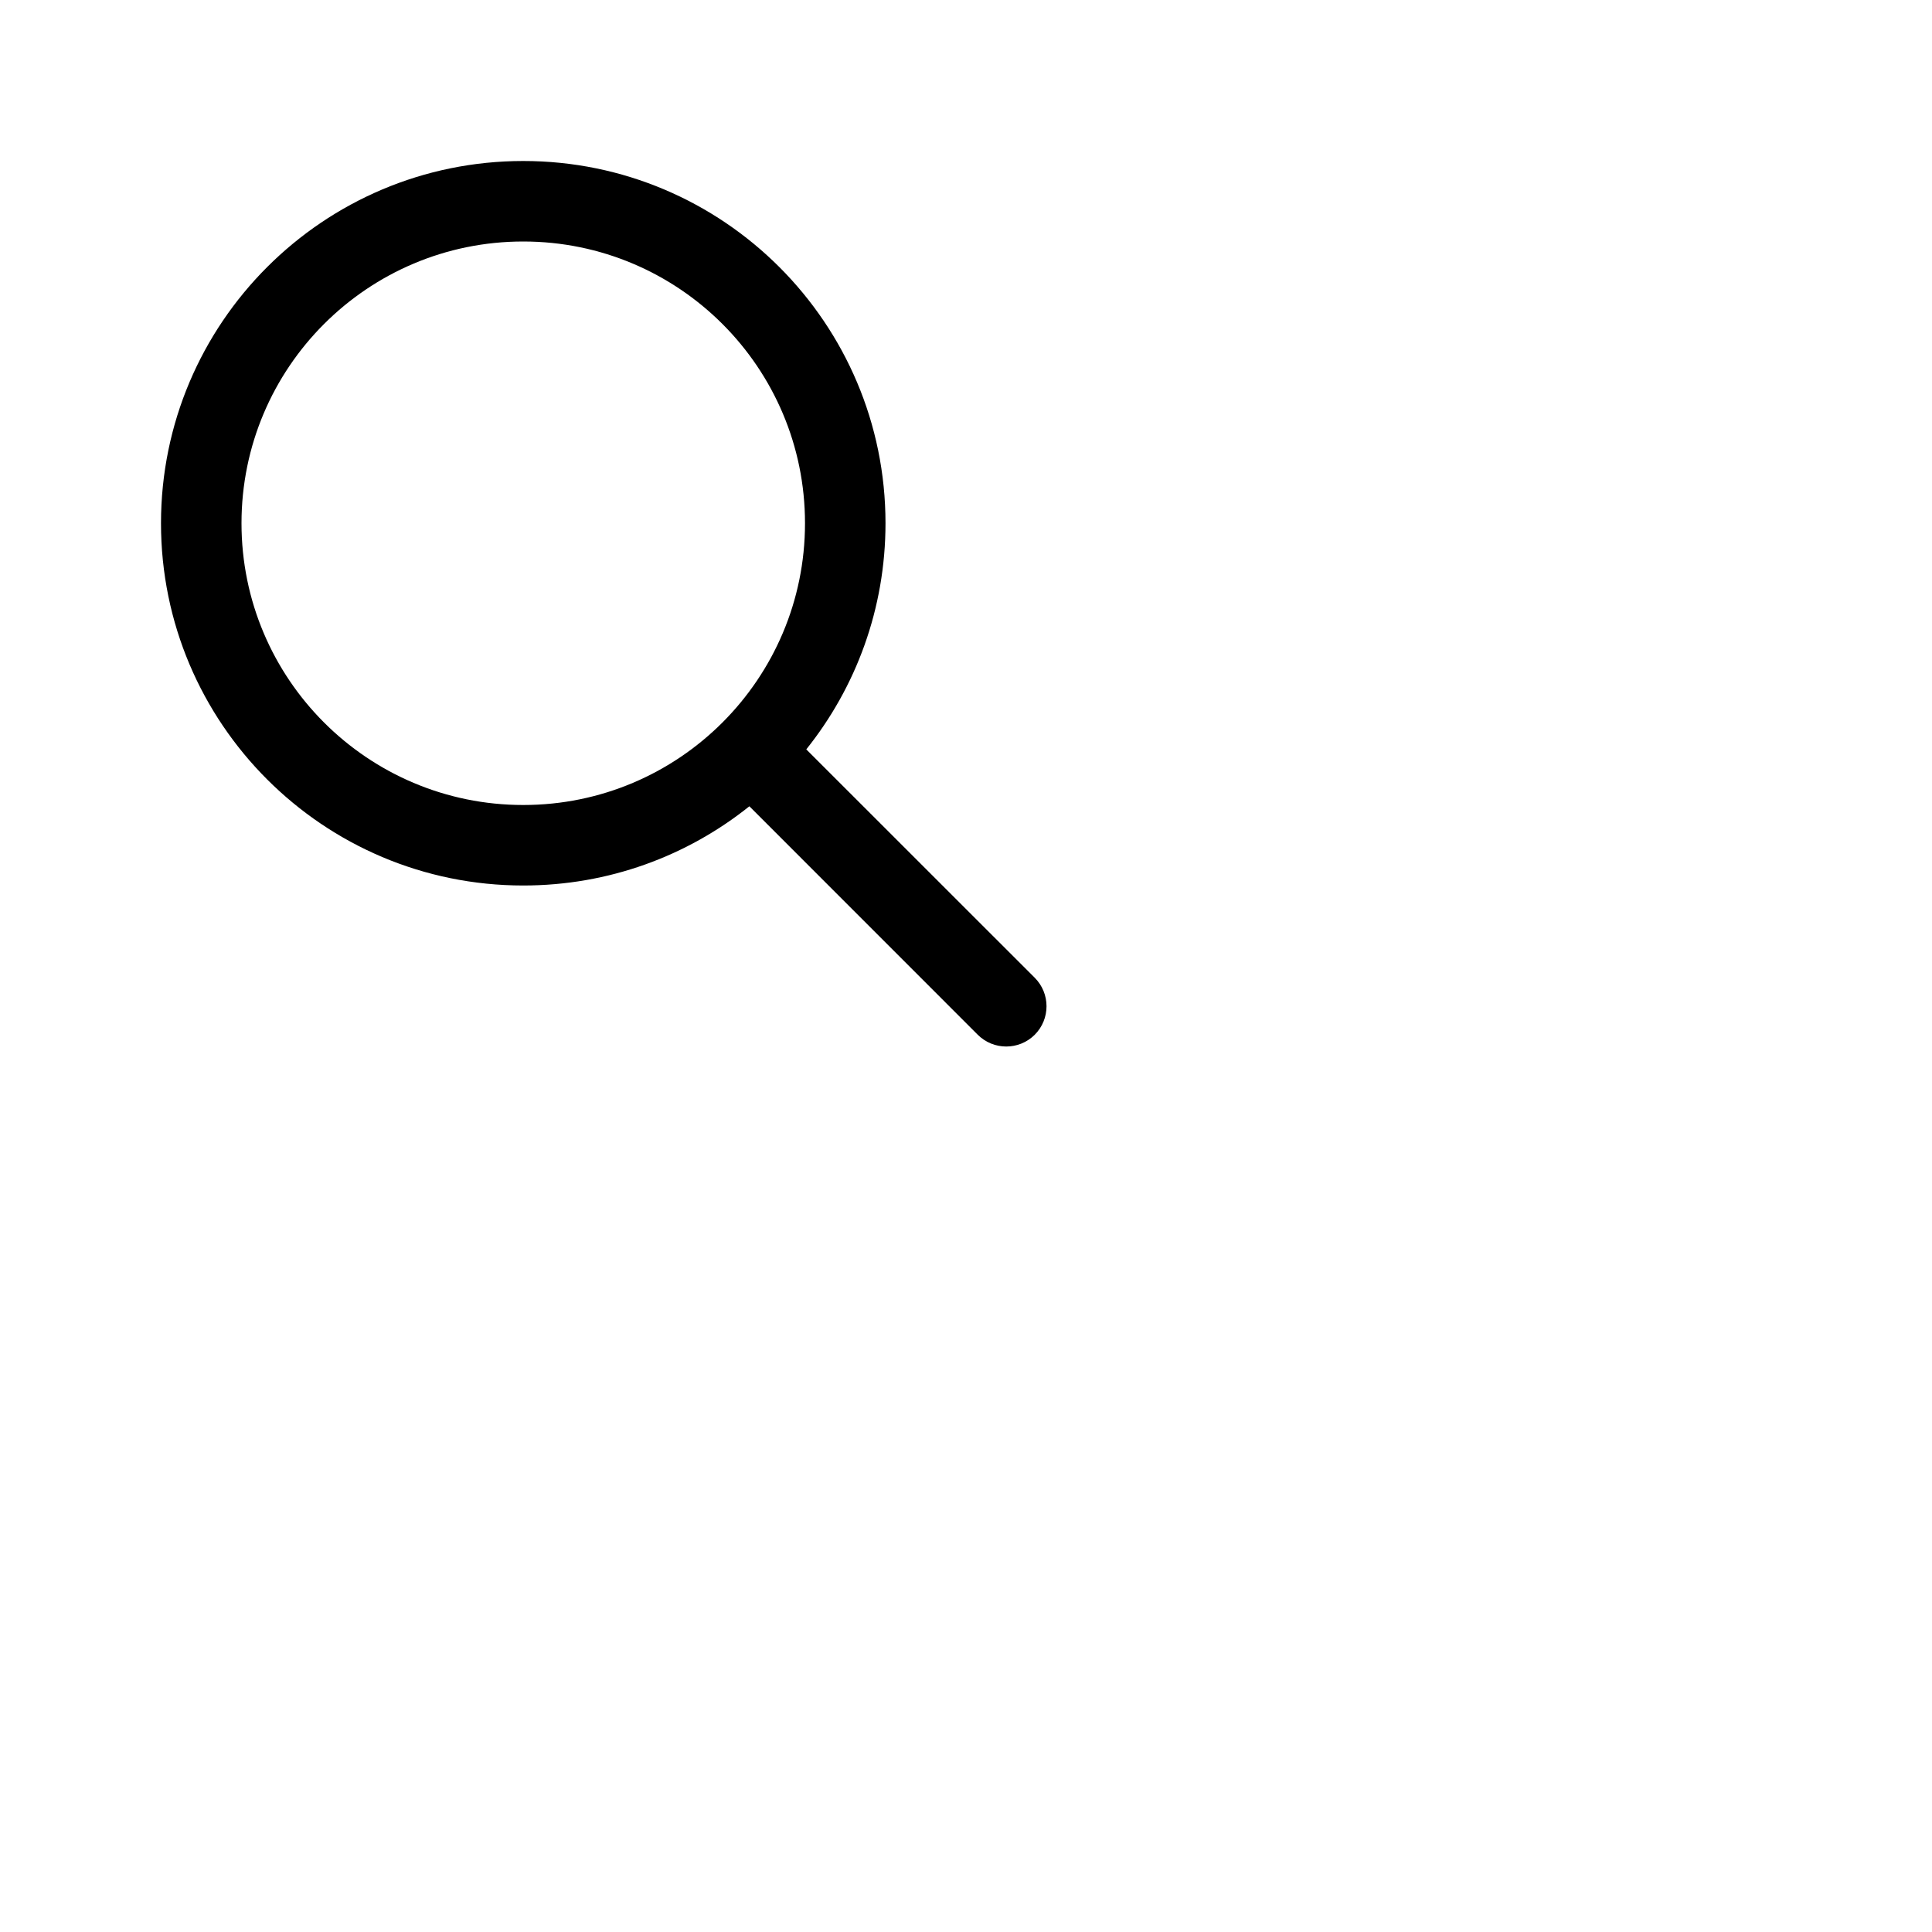
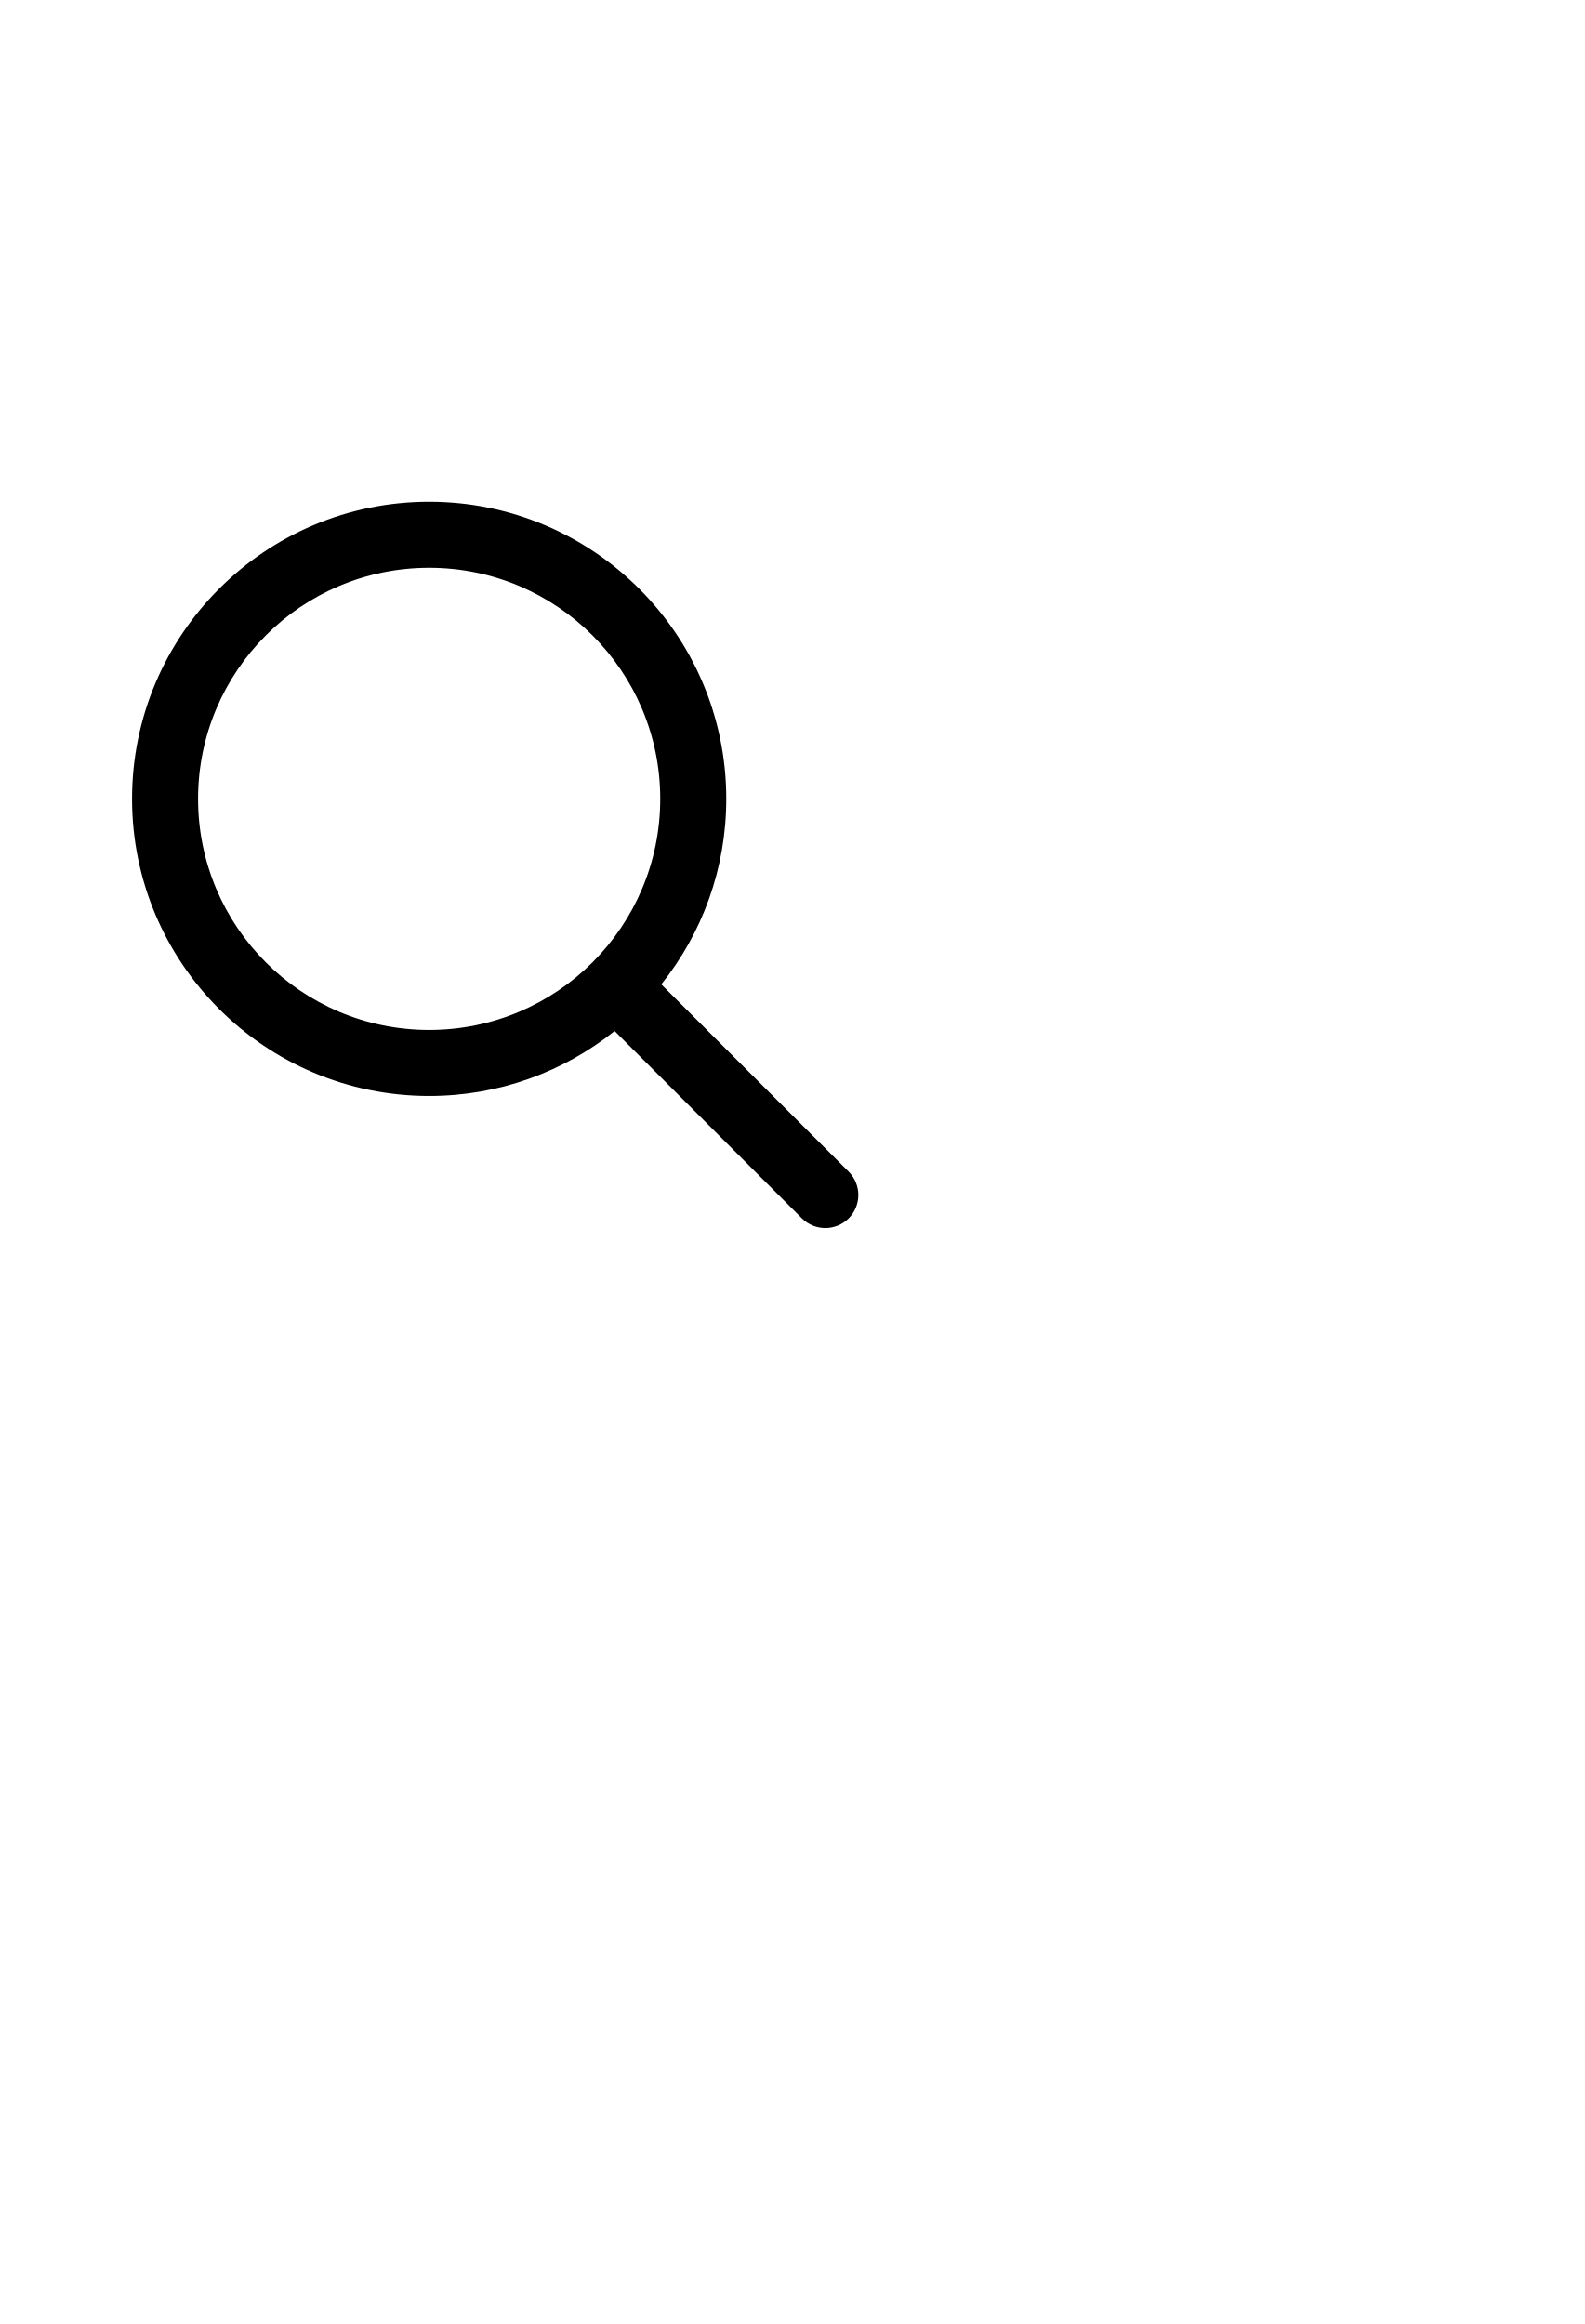
- <svg xmlns="http://www.w3.org/2000/svg" width="24" height="24" viewBox="0 0 24 24" fill="none">
+ <svg xmlns="http://www.w3.org/2000/svg" width="15" height="22" viewBox="0 0 24 24" fill="none">
  <path d="M10 6.5C10 8.433 8.433 10 6.5 10C4.567 10 3 8.433 3 6.5C3 4.567 4.567 3 6.5 3C8.433 3 10 4.567 10 6.5ZM9.309 10.016C8.539 10.632 7.563 11 6.5 11C4.015 11 2 8.985 2 6.5C2 4.015 4.015 2 6.5 2C8.985 2 11 4.015 11 6.5C11 7.563 10.632 8.539 10.016 9.309L12.854 12.146C13.049 12.342 13.049 12.658 12.854 12.854C12.658 13.049 12.342 13.049 12.146 12.854L9.309 10.016Z" fill="currentColor" fill-rule="evenodd" clip-rule="evenodd" />
</svg>
